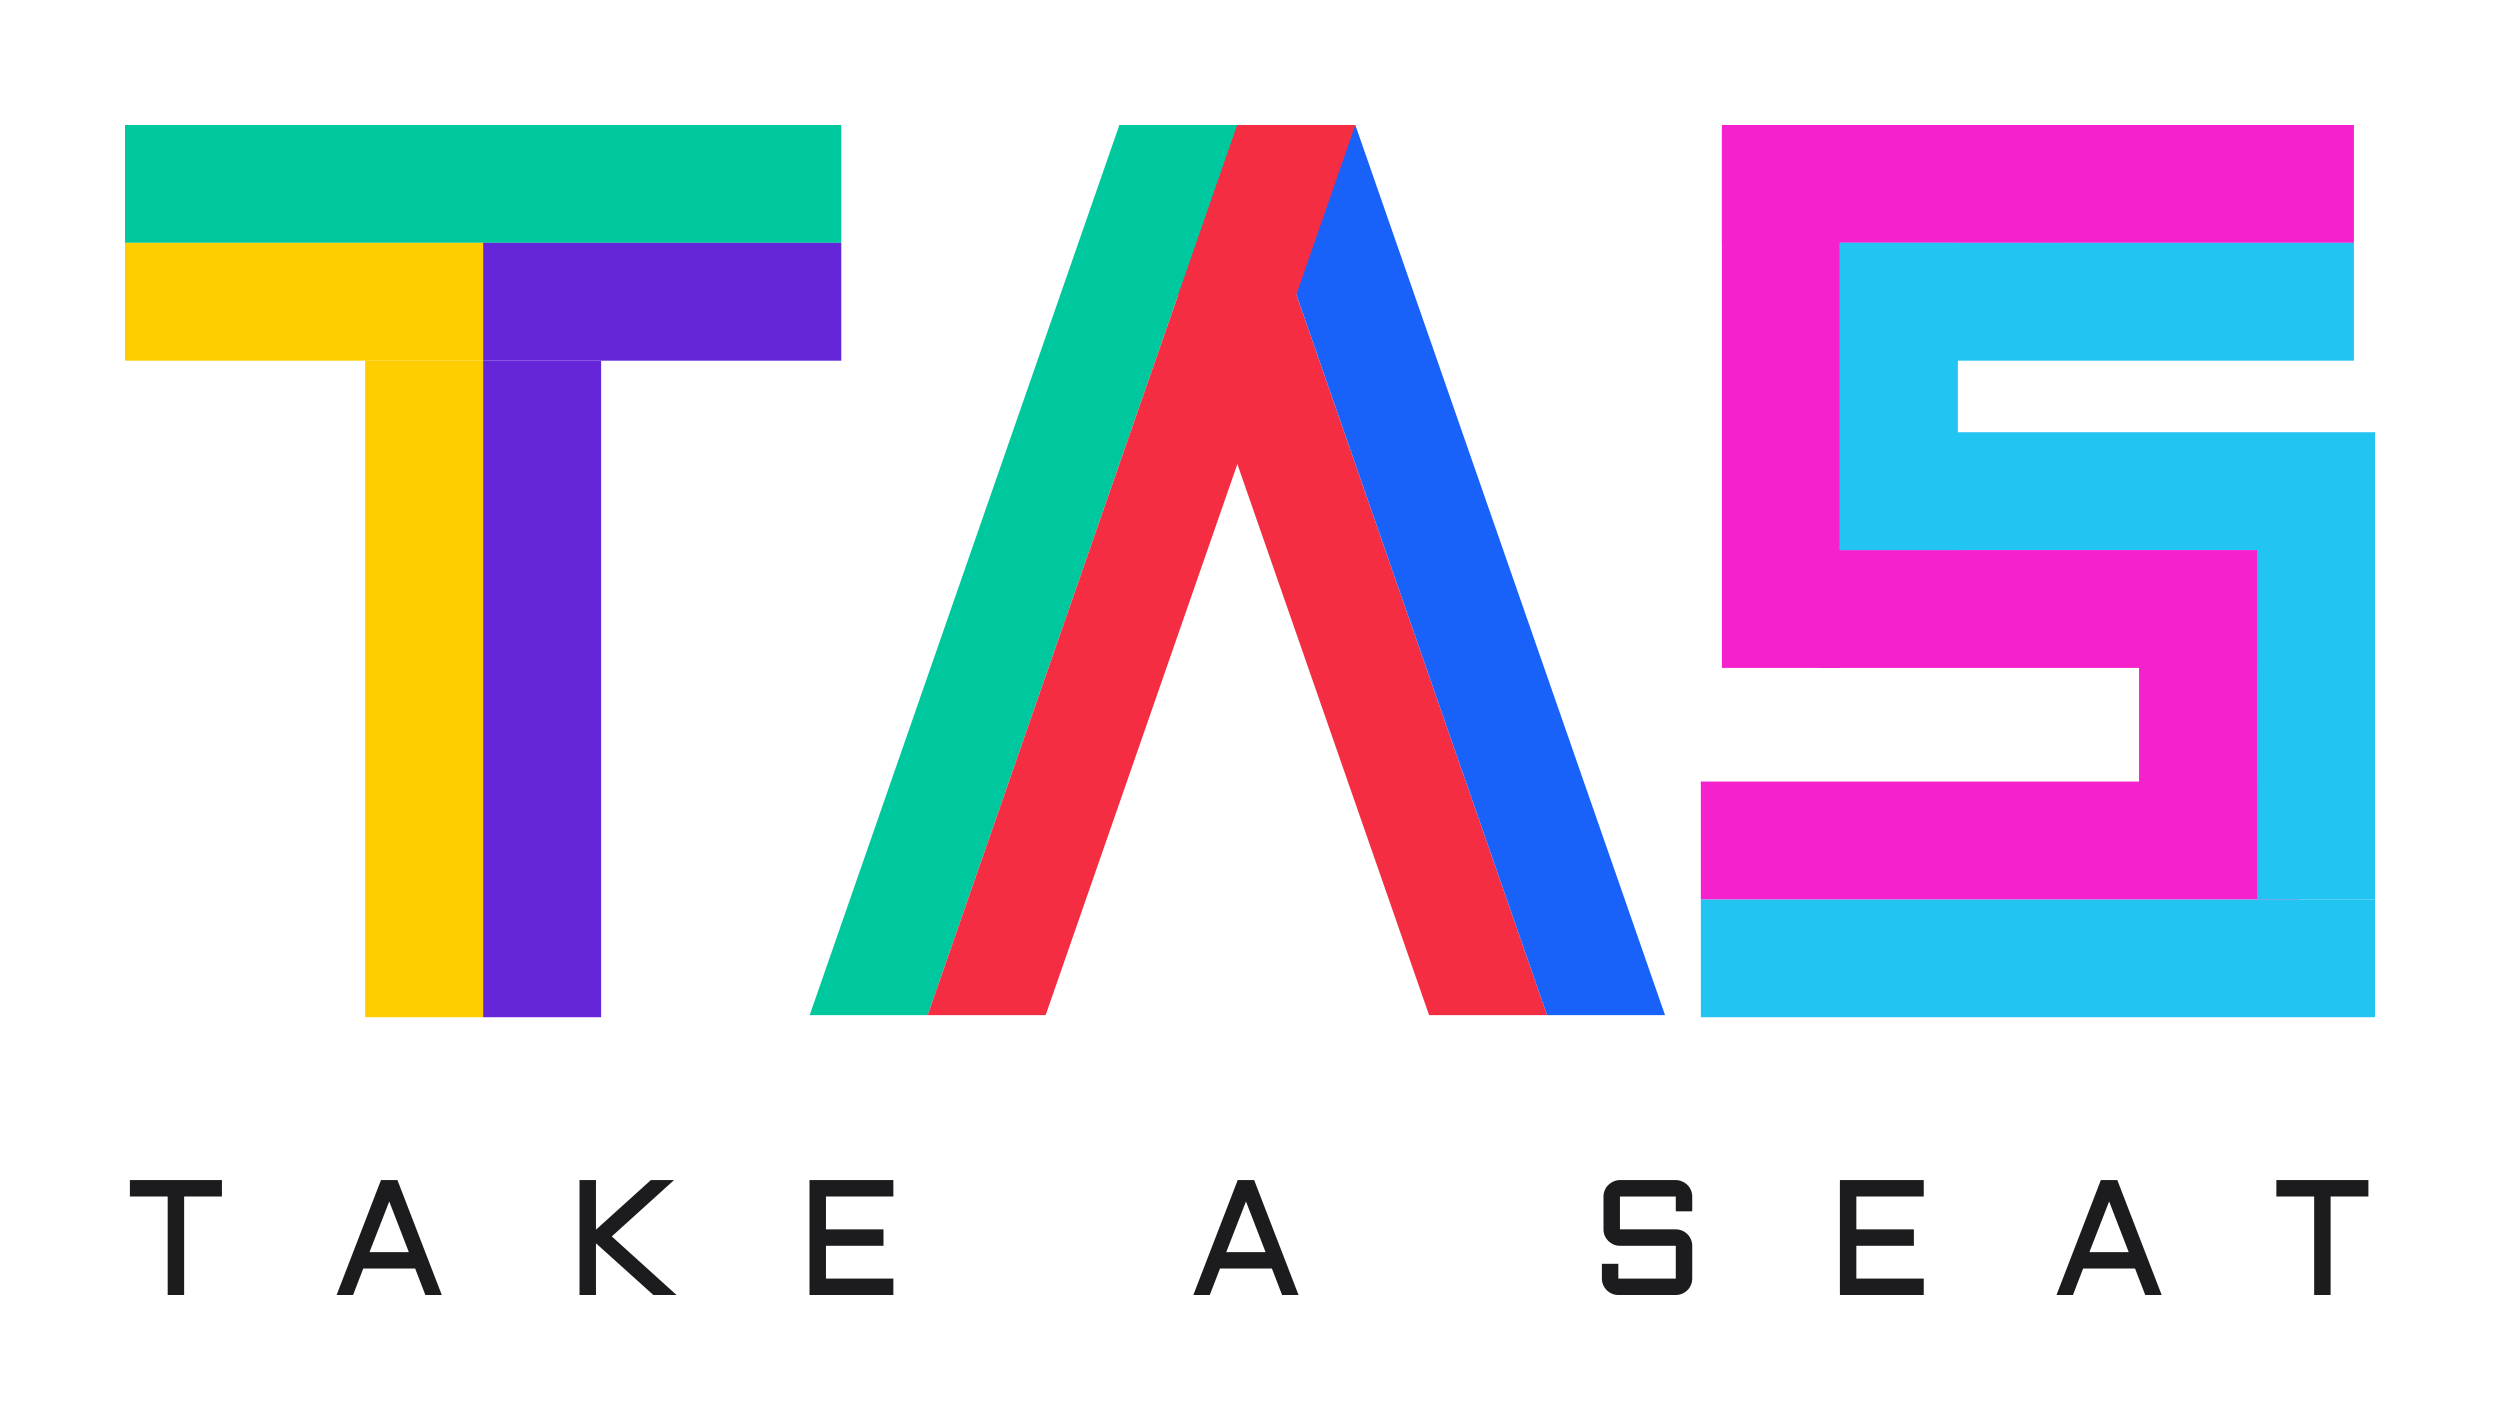
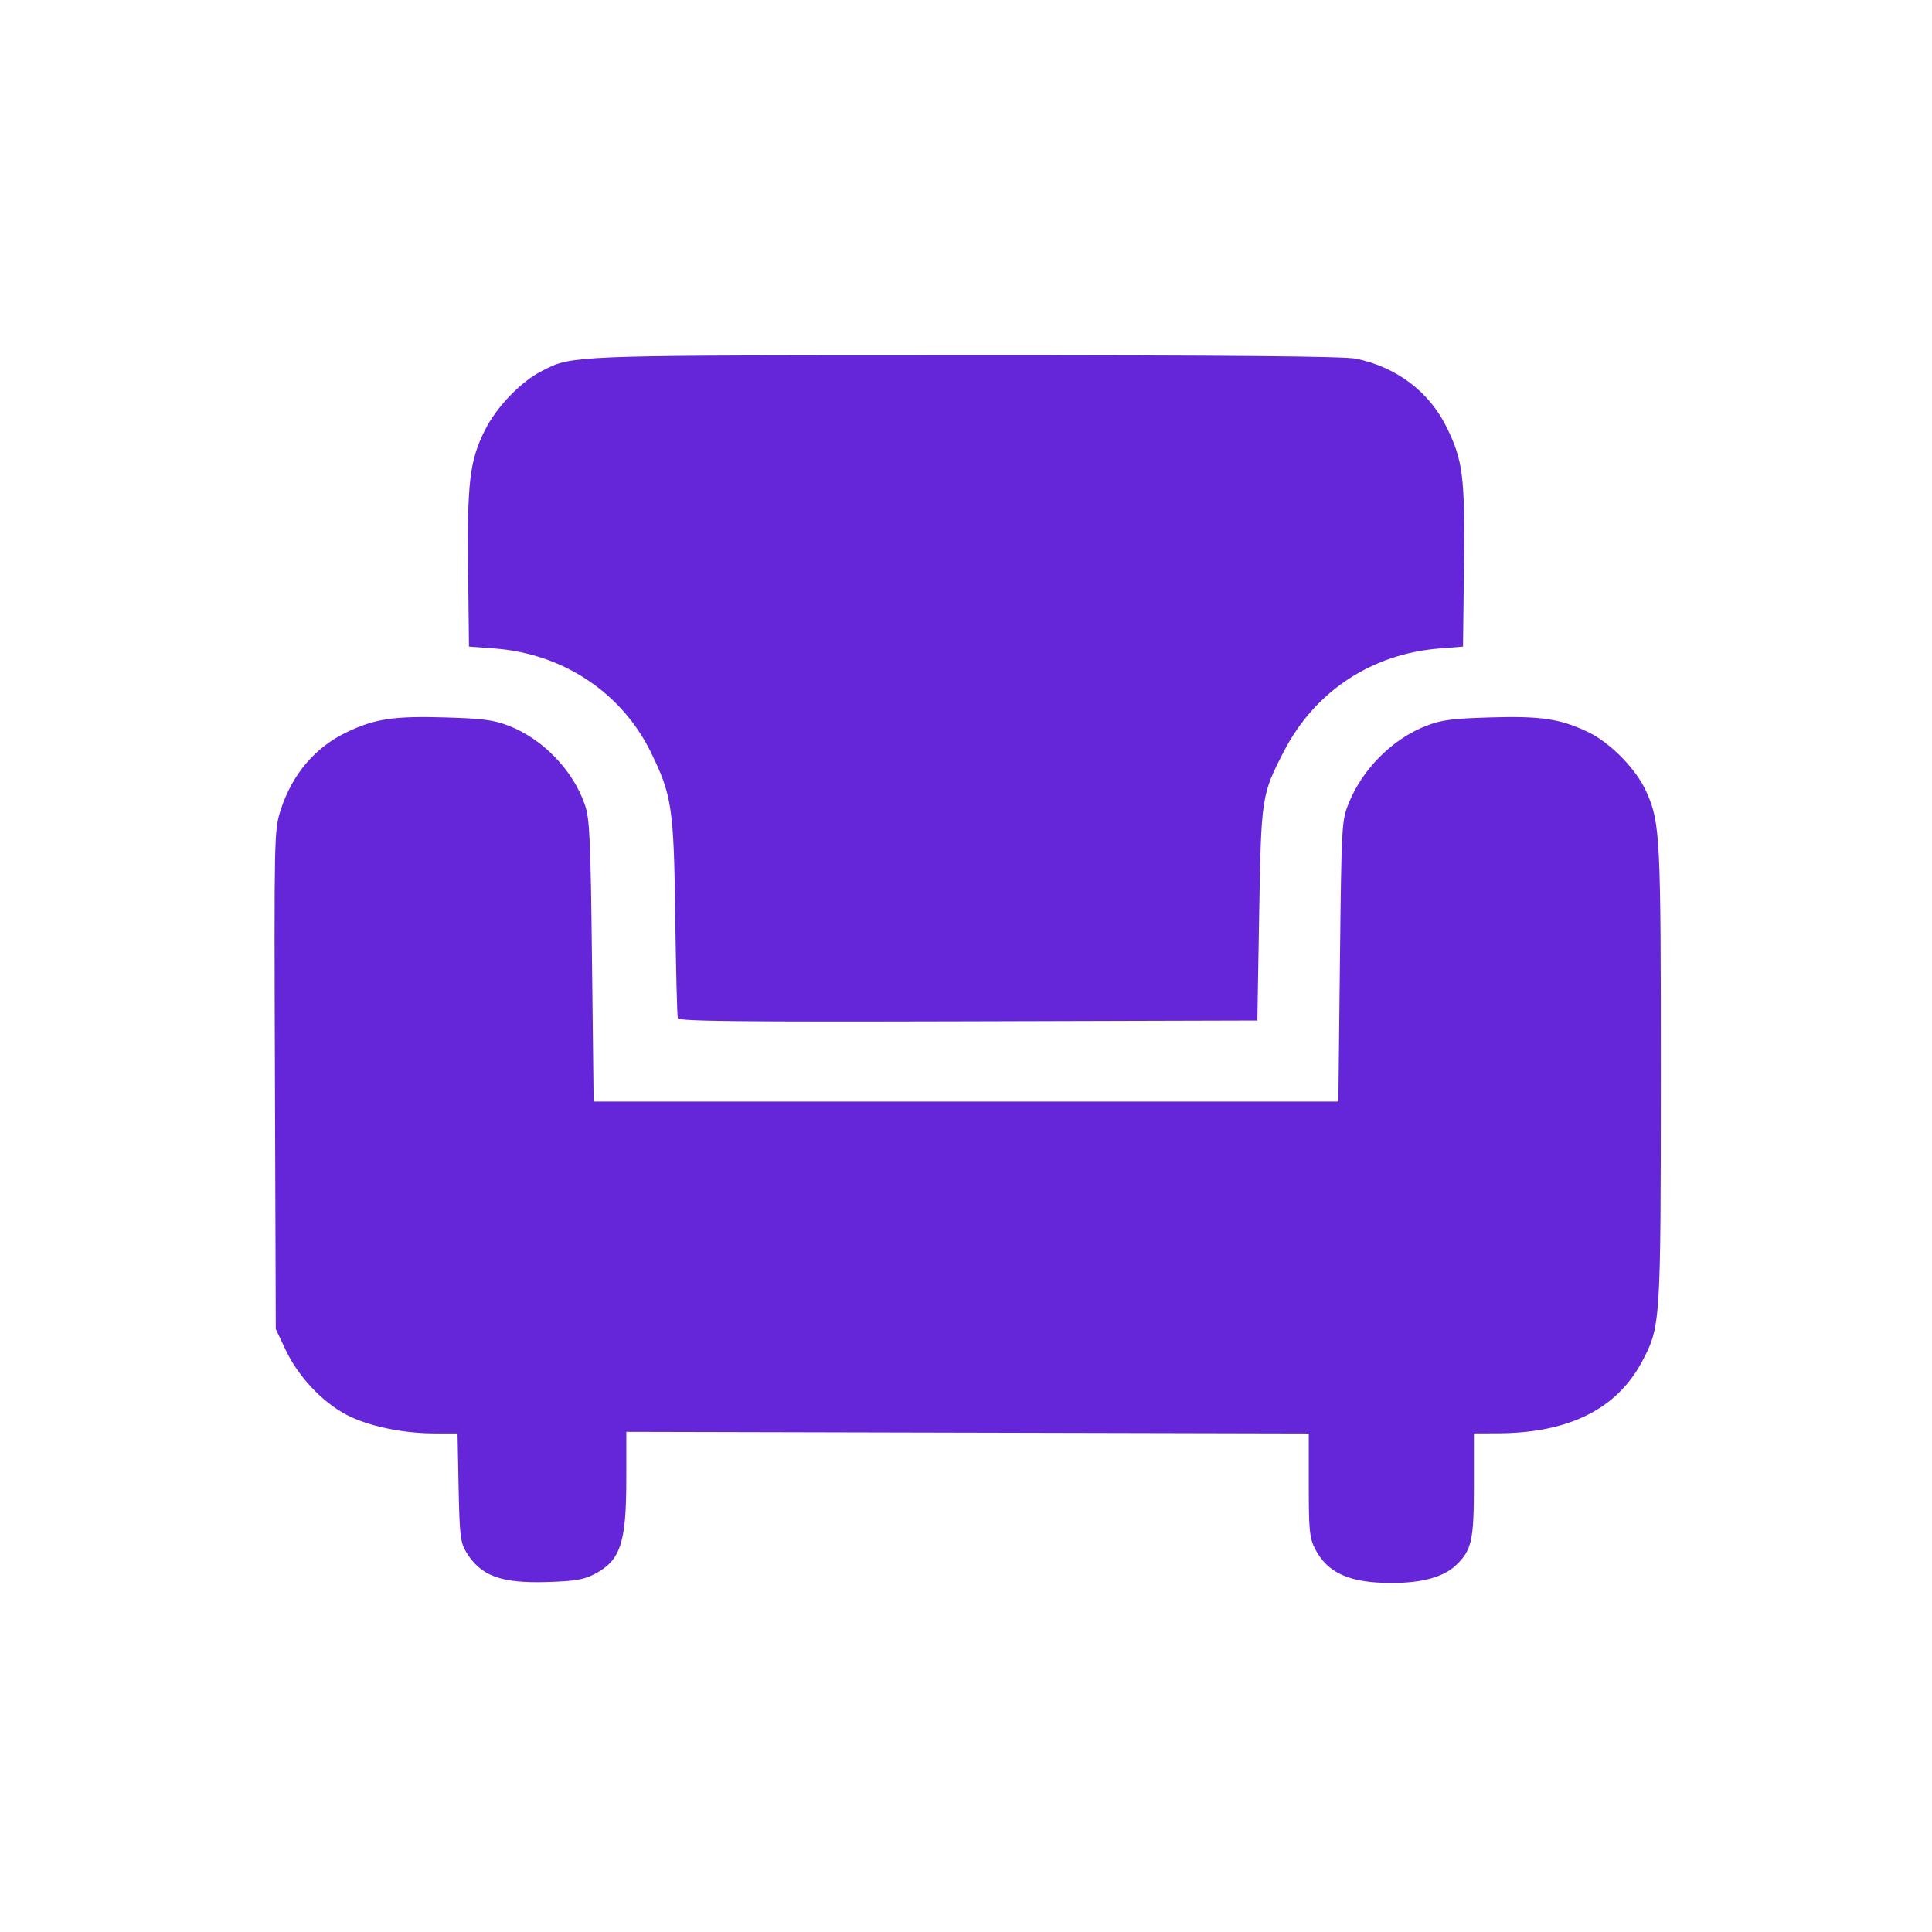
- <svg xmlns="http://www.w3.org/2000/svg" width="500" height="284" viewBox="0 0 500 284" fill="none">
-   <path d="M344.382 133.583V25.842H367.978V133.583H344.382Z" fill="#F421CD" />
-   <path d="M405.899 25H412.64V48.568H405.899V25Z" fill="#D9D9D9" />
-   <path d="M344.382 25H470.786V48.568H344.382V25Z" fill="#F421CD" />
-   <path d="M427.809 168.094V118.432H451.404V168.094H427.809Z" fill="#F421CD" />
-   <path d="M340.169 179.878H475V203.446H340.169V179.878Z" fill="#22C4F2" />
-   <path d="M367.978 48.568H470.786V72.137H367.978V48.568Z" fill="#22C4F2" />
-   <path d="M367.978 86.446H475V110.014H367.978V86.446Z" fill="#22C4F2" />
-   <path d="M363.764 110.014H475V133.583H363.764V110.014Z" fill="#F421CD" />
-   <path d="M340.169 156.309H459.831V179.878H340.169V156.309Z" fill="#F421CD" />
-   <path d="M367.978 110.014V48.568H391.573V110.014H367.978Z" fill="#22C4F2" />
-   <path d="M451.404 179.878V100.755H475V179.878H451.404Z" fill="#22C4F2" />
-   <path d="M309.41 203.025L247.472 25H223.876L285.815 203.025H309.41Z" fill="#F52D42" />
-   <path d="M161.938 203.025L223.876 25H247.472L185.534 203.025H161.938Z" fill="#00C89E" />
-   <path d="M333.006 203.025L271.067 25H247.472L309.41 203.025H333.006Z" fill="#1862FA" />
-   <path d="M185.534 203.025L247.472 25H271.067L209.129 203.025H185.534Z" fill="#F52D42" />
-   <path d="M25 25H168.258V48.568H25V25Z" fill="#00C89E" />
-   <path d="M25 48.568H96.629V72.137H25V48.568Z" fill="#FFCE00" />
-   <path d="M96.629 48.568H168.258V72.137H96.629V48.568Z" fill="#6526D9" />
-   <path d="M73.034 72.137H96.629V203.446H73.034V72.137Z" fill="#FFCE00" />
-   <path d="M96.629 72.137H120.225V203.446H96.629V72.137Z" fill="#6526D9" />
-   <path d="M25.979 236.014H44.385V239.3H36.827V259H33.537V239.3H25.979V236.014Z" fill="#1C1C1E" />
-   <path d="M79.487 236.014L88.361 259H85.071L83.033 253.71H72.651L70.613 259H67.323L76.197 236.014H79.487ZM73.902 250.424H81.766L77.85 240.294L73.902 250.424Z" fill="#1C1C1E" />
-   <path d="M119.194 236.014V245.936L130.17 236.014H134.808L122.355 247.283L135.306 259H130.668L119.194 248.661V259H115.904V236.014H119.194Z" fill="#1C1C1E" />
-   <path d="M161.902 236.014H178.672V239.3H165.192V245.872H176.698V249.158H165.192V255.714H178.672V259H161.902V236.014Z" fill="#1C1C1E" />
-   <path d="M250.832 236.014L259.707 259H256.417L254.379 253.71H243.996L241.958 259H238.668L247.543 236.014H250.832ZM245.248 250.424H253.111L249.196 240.294L245.248 250.424Z" fill="#1C1C1E" />
-   <path d="M323.988 249.158C323.539 249.158 323.111 249.073 322.704 248.902C322.309 248.72 321.961 248.485 321.661 248.196C321.362 247.897 321.126 247.55 320.955 247.155C320.784 246.749 320.698 246.321 320.698 245.872V239.3C320.698 238.852 320.784 238.429 320.955 238.034C321.126 237.628 321.362 237.281 321.661 236.992C321.961 236.693 322.309 236.458 322.704 236.287C323.111 236.105 323.539 236.014 323.988 236.014H335.157C335.607 236.014 336.029 236.105 336.425 236.287C336.831 236.458 337.185 236.693 337.484 236.992C337.784 237.281 338.019 237.628 338.19 238.034C338.361 238.429 338.447 238.852 338.447 239.3V242.266H335.157V239.3H323.988V245.872H335.157C335.607 245.872 336.029 245.958 336.425 246.129C336.831 246.3 337.185 246.535 337.484 246.834C337.784 247.133 338.019 247.486 338.19 247.892C338.361 248.287 338.447 248.709 338.447 249.158V255.714C338.447 256.163 338.361 256.59 338.19 256.996C338.019 257.392 337.784 257.739 337.484 258.038C337.185 258.337 336.831 258.573 336.425 258.744C336.029 258.915 335.607 259 335.157 259H323.667C323.218 259 322.79 258.915 322.383 258.744C321.988 258.573 321.64 258.337 321.34 258.038C321.041 257.739 320.805 257.392 320.634 256.996C320.463 256.59 320.378 256.163 320.378 255.714V252.765H323.667V255.714H335.157V249.158H323.988Z" fill="#1C1C1E" />
-   <path d="M367.98 236.014H384.75V239.3H371.27V245.872H382.776V249.158H371.27V255.714H384.75V259H367.98V236.014Z" fill="#1C1C1E" />
-   <path d="M423.462 236.014L432.336 259H429.046L427.008 253.71H416.626L414.588 259H411.298L420.172 236.014H423.462ZM417.877 250.424H425.741L421.825 240.294L417.877 250.424Z" fill="#1C1C1E" />
-   <path d="M455.274 236.014H473.68V239.3H466.122V259H462.832V239.3H455.274V236.014Z" fill="#1C1C1E" />
+ <svg xmlns="http://www.w3.org/2000/svg" width="620" height="620" viewBox="202 202 620 620" fill="none" role="img" aria-label="TAS">
+   <path d="M 392.67 707.20 C389.32,708.93 386.34,709.42 377.50,709.69 C362.66,710.15 356.08,707.67 351.50,699.90 C349.75,696.93 349.46,694.33 349.17,679.25 L 348.83 662.00 L 341.51 662.00 C331.13,662.00 319.92,659.61 313.00,655.92 C305.25,651.79 297.66,643.66 293.68,635.24 L 290.50 628.50 L 290.23 548.55 C289.96,469.82 289.99,468.51 292.04,462.05 C295.74,450.47 303.12,441.79 313.43,436.89 C322.35,432.65 328.52,431.74 344.91,432.23 C357.02,432.59 360.49,433.05 365.34,434.94 C376.28,439.20 385.99,449.32 389.72,460.34 C391.25,464.84 391.53,471.23 391.98,510.50 L 392.50 555.50 L 631.50 555.50 L 632.00 510.50 C632.50,466.28 632.55,465.40 634.84,459.72 C639.25,448.76 648.90,439.13 659.66,434.94 C664.51,433.05 667.98,432.59 680.09,432.23 C696.49,431.74 702.66,432.65 711.57,436.89 C718.84,440.35 727.20,448.94 730.42,456.25 C734.77,466.14 735.00,470.76 734.98,547.08 C734.96,626.78 734.90,627.78 728.92,639.01 C720.80,654.22 705.44,661.86 682.75,661.97 L 675.00 662.00 L 675.00 678.38 C675.00,696.38 674.32,699.45 669.22,704.31 C665.24,708.09 658.33,710.00 648.59,709.99 C635.06,709.99 627.99,706.82 623.99,698.98 C622.24,695.55 622.00,693.08 622.00,678.55 L 622.00 662.02 L 512.50 661.76 L 403.00 661.50 L 402.99 676.50 C402.99,697.31 401.13,702.82 392.67,707.20 ZM 606.08 495.50 L 605.50 529.50 L 512.72 529.76 C439.00,529.96 419.86,529.75 419.52,528.76 C419.29,528.06 418.92,513.33 418.69,496.00 C418.24,461.26 417.62,457.15 410.83,443.33 C401.45,424.22 382.60,411.74 360.66,410.11 L 352.50 409.50 L 352.22 385.00 C351.89,356.79 352.73,349.81 357.60,340.08 C361.34,332.60 369.07,324.54 375.79,321.11 C376.83,320.58 377.73,320.11 378.66,319.68 C386.64,316.03 396.30,316.03 505.79,316.02 L 512.20 316.01 C596.42,316.00 633.47,316.33 637.20,317.11 C650.31,319.87 660.68,327.75 666.29,339.20 C671.51,349.87 672.14,355.00 671.80,384.00 L 671.50 409.50 L 663.73 410.13 C642.12,411.89 623.97,423.90 614.08,443.00 C606.82,457.01 606.72,457.69 606.08,495.50 Z" fill="#6526d9" />
</svg>
